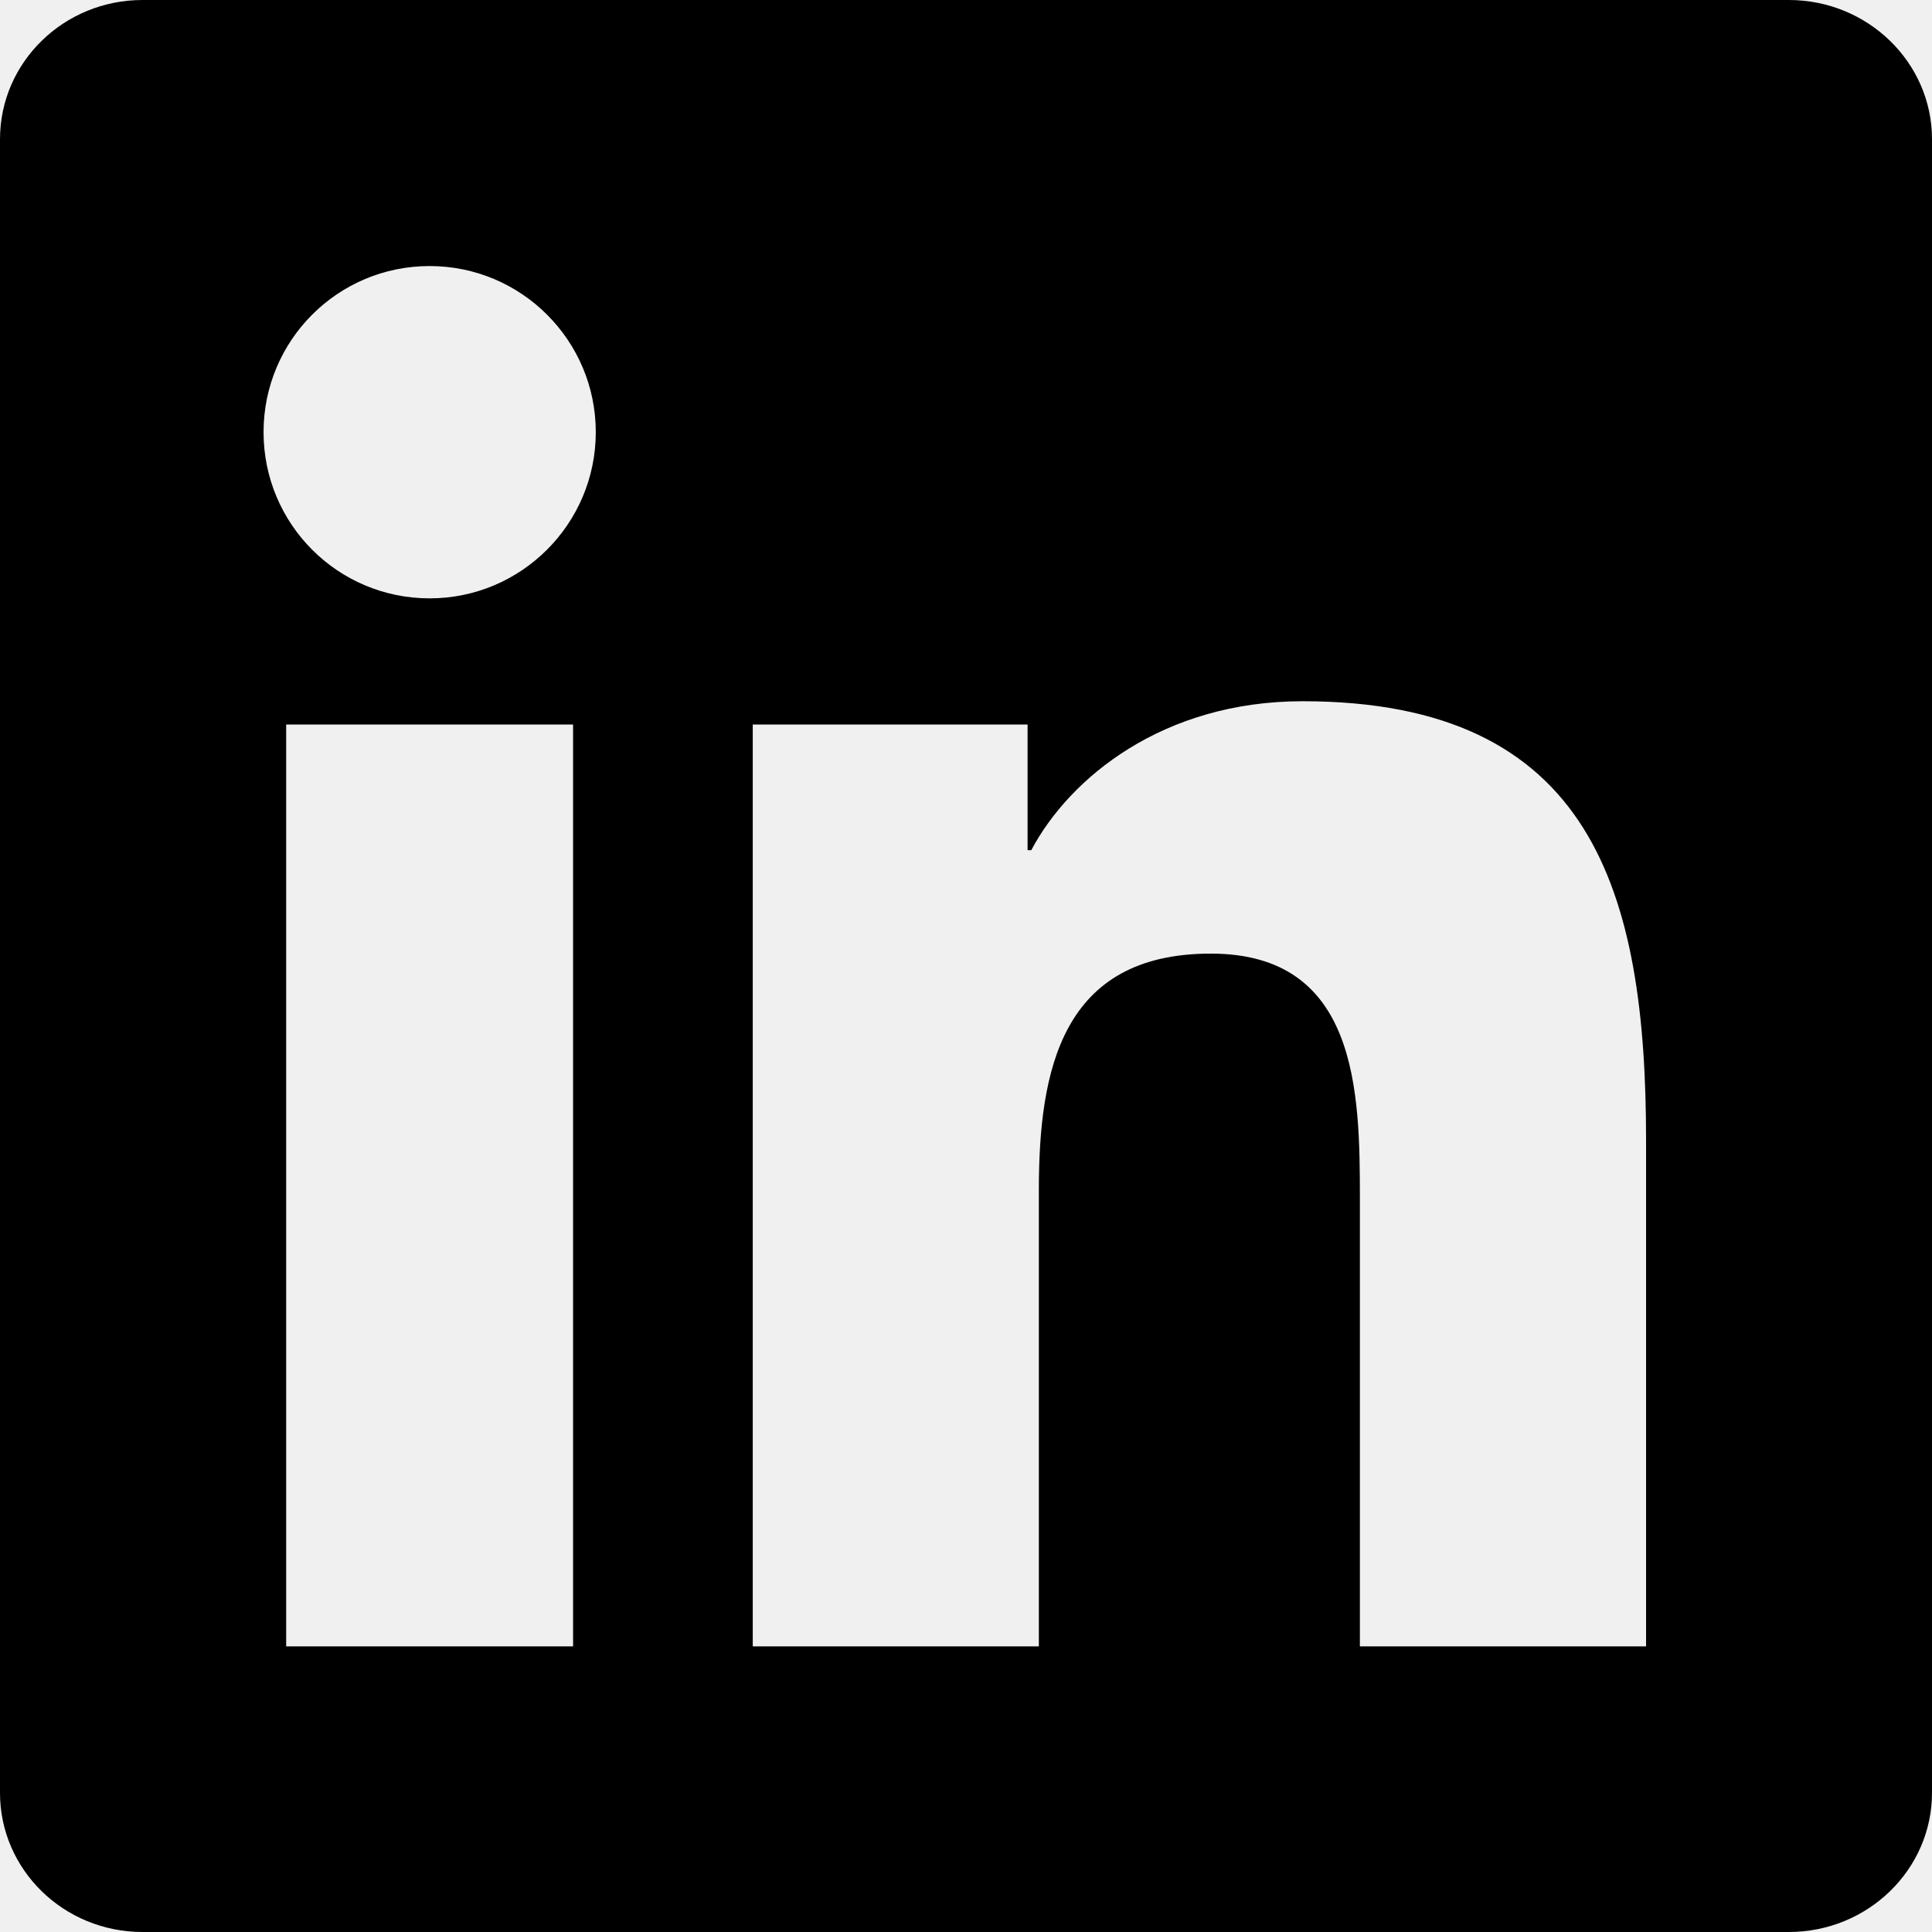
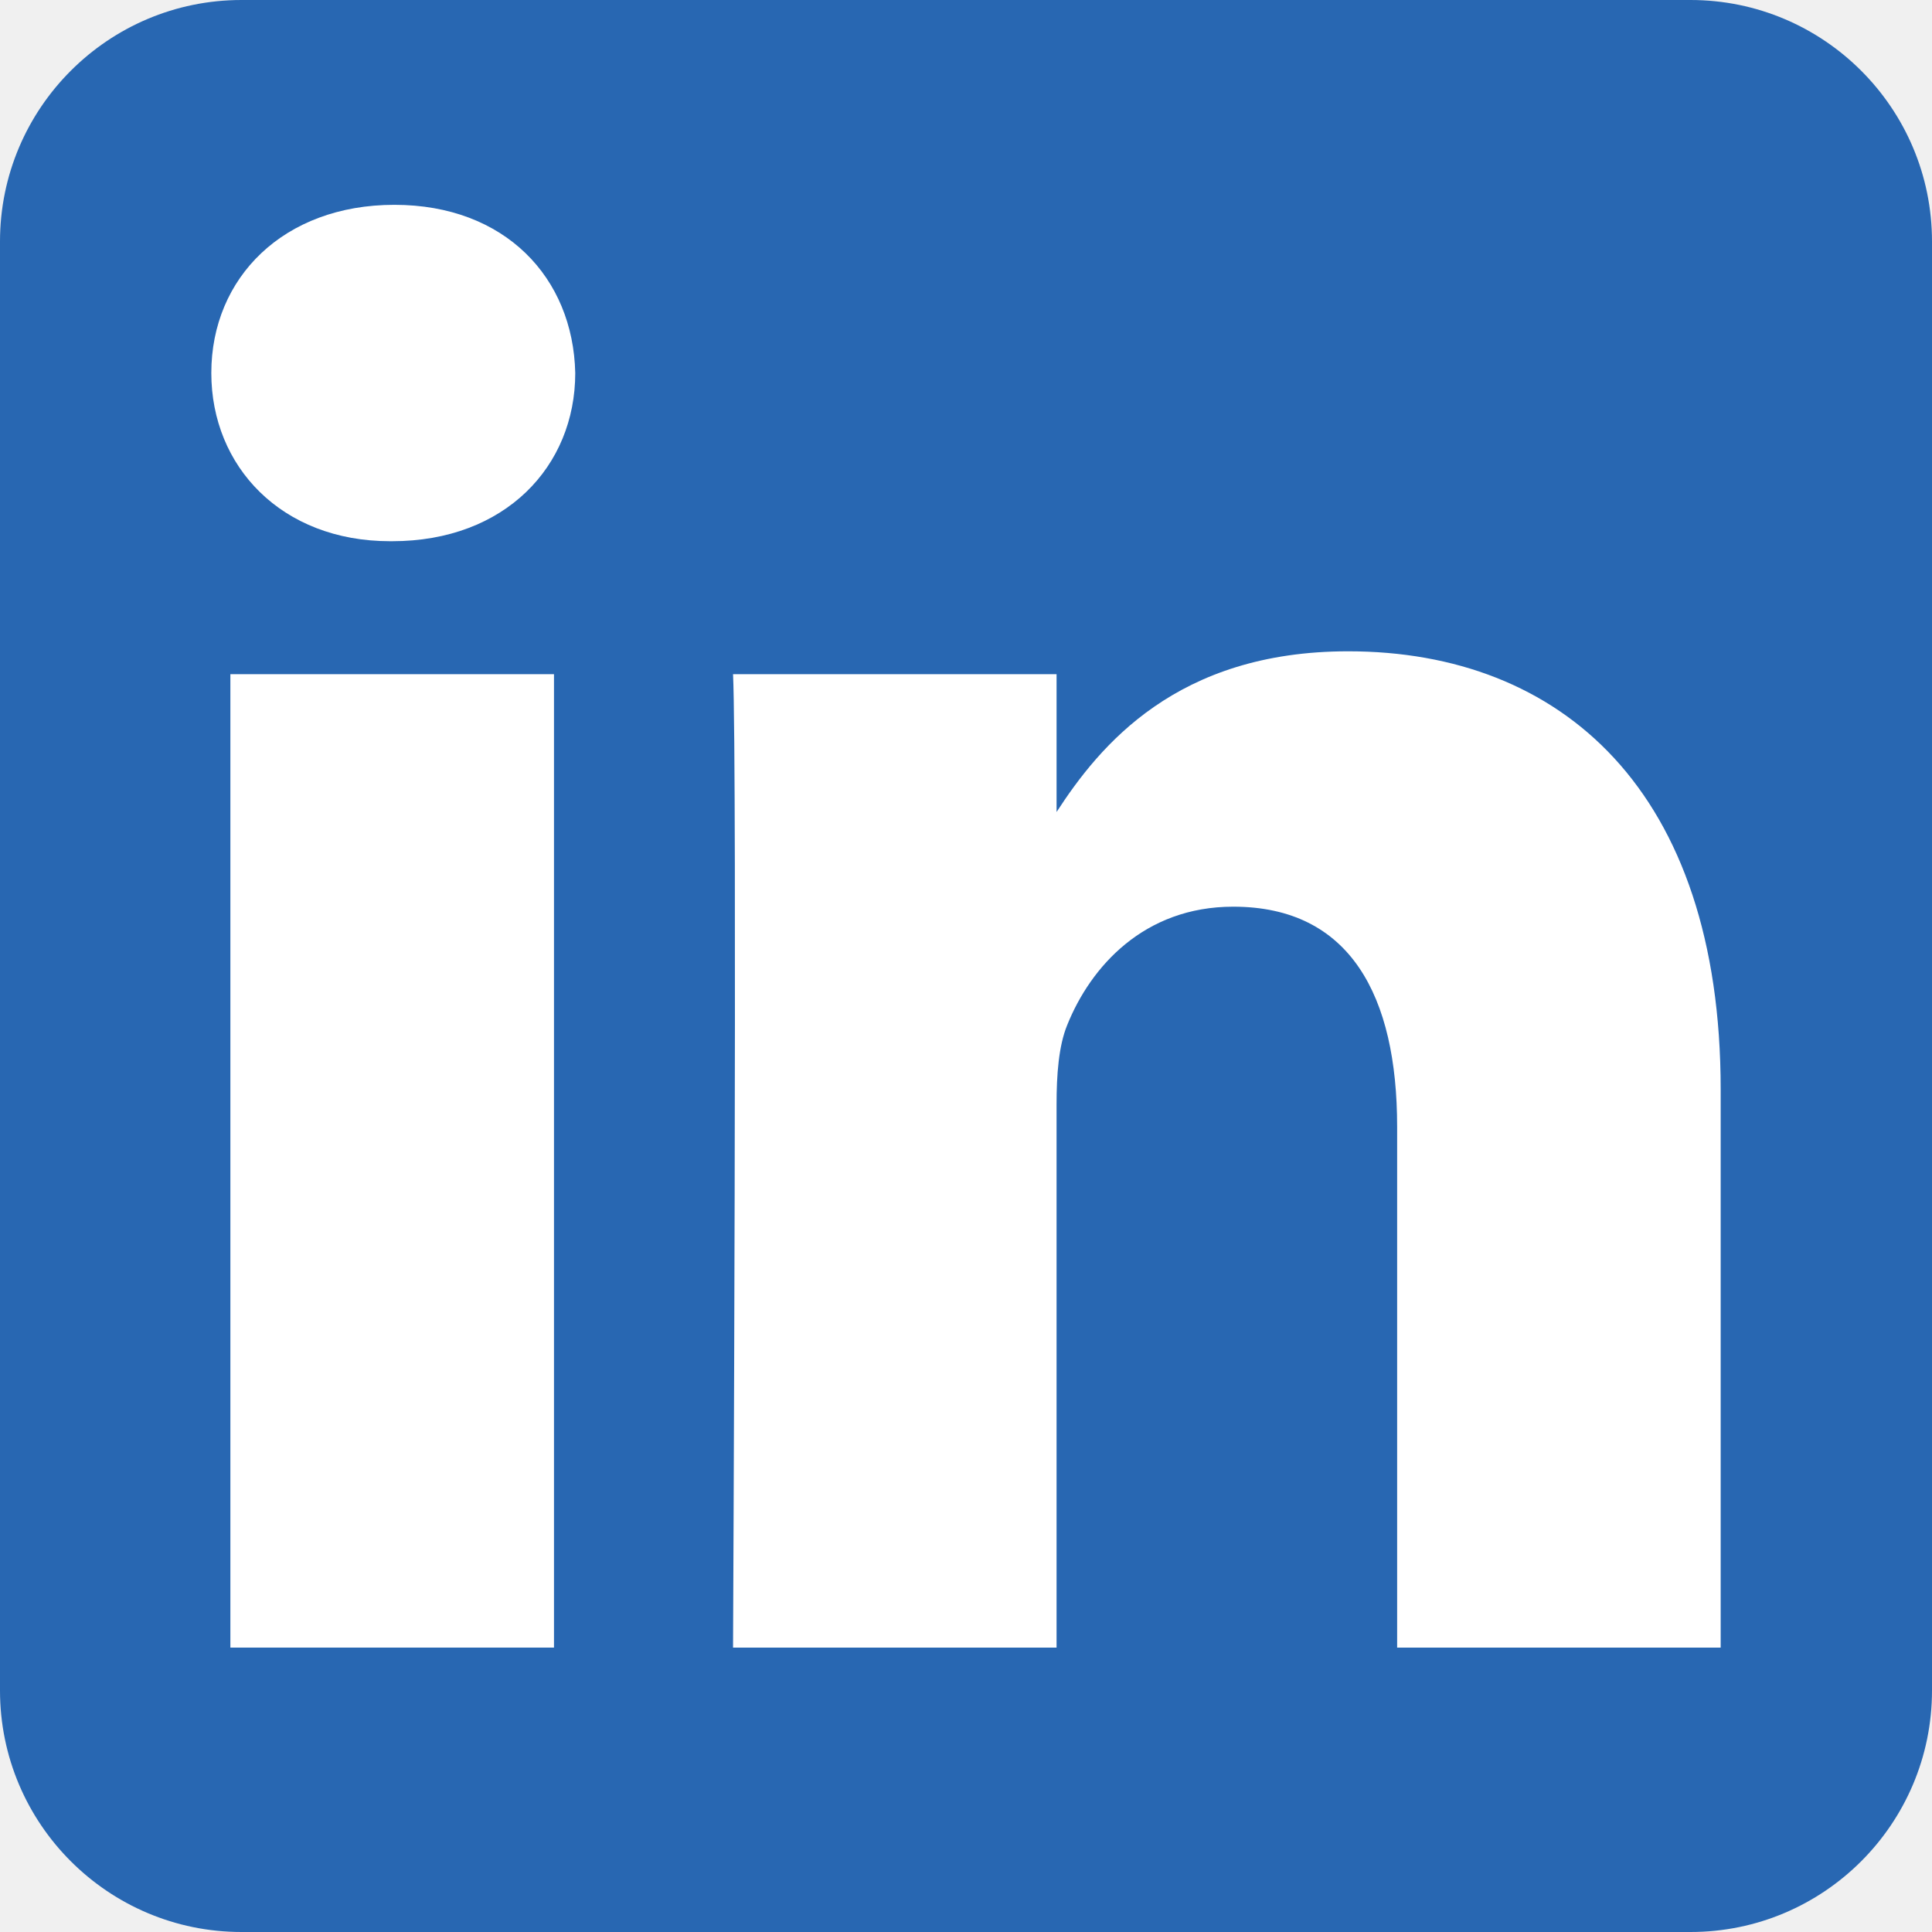
- <svg xmlns="http://www.w3.org/2000/svg" role="img" viewBox="0 0 24 24">
-   <path d="M20.447 20.452h-3.554v-5.569c0-1.328-.027-3.037-1.852-3.037-1.853 0-2.136 1.445-2.136 2.939v5.667H9.351V9h3.414v1.561h.046c.477-.9 1.637-1.85 3.37-1.85 3.601 0 4.267 2.37 4.267 5.455v6.286zM5.337 7.433c-1.144 0-2.063-.926-2.063-2.065 0-1.138.92-2.063 2.063-2.063 1.14 0 2.064.925 2.064 2.063 0 1.139-.925 2.065-2.064 2.065zm1.782 13.019H3.555V9h3.564v11.452zM22.225 0H1.771C.792 0 0 .774 0 1.729v20.542C0 23.227.792 24 1.771 24h20.451C23.2 24 24 23.227 24 22.271V1.729C24 .774 23.2 0 22.222 0h.003z" />
+ <svg xmlns="http://www.w3.org/2000/svg" height="100%" style="fill-rule:evenodd;clip-rule:evenodd;stroke-linejoin:round;stroke-miterlimit:2;" version="1.1" viewBox="0 0 512 512" width="100%" xml:space="preserve">
+   <g id="g5891">
+     <path d="M512,64c0,-35.323 -28.677,-64 -64,-64l-384,0c-35.323,0 -64,28.677 -64,64l0,384c0,35.323 28.677,64 64,64l384,0c35.323,0 64,-28.677 64,-64l0,-384Z" id="background" style="fill:#2867b2;" />
+     <g id="shapes">
+       <rect height="257.962" id="rect11" style="fill:#fff;" width="85.76" x="61.053" y="178.667" />
+       <path d="M104.512,54.28c-29.341,0 -48.512,19.29 -48.512,44.573c0,24.752 18.588,44.574 47.377,44.574l0.554,0c29.903,0 48.516,-19.822 48.516,-44.574c-0.555,-25.283 -18.611,-44.573 -47.935,-44.573Z" id="path13-0" style="fill:#fff;fill-rule:nonzero;" />
+       <path d="M357.278,172.601c-45.49,0 -65.866,25.017 -77.276,42.589l0,-36.523l-85.738,0c1.137,24.197 0,257.961 0,257.961l85.737,0l0,-144.064c0,-7.711 0.554,-15.42 2.827,-20.931c6.188,-15.4 20.305,-31.352 43.993,-31.352c31.012,0 43.436,23.664 43.436,58.327l0,138.02l85.741,0l0,-147.93c0,-79.237 -42.305,-116.097 -98.72,-116.097Z" id="path15" style="fill:#fff;fill-rule:nonzero;" />
+     </g>
+   </g>
</svg>
